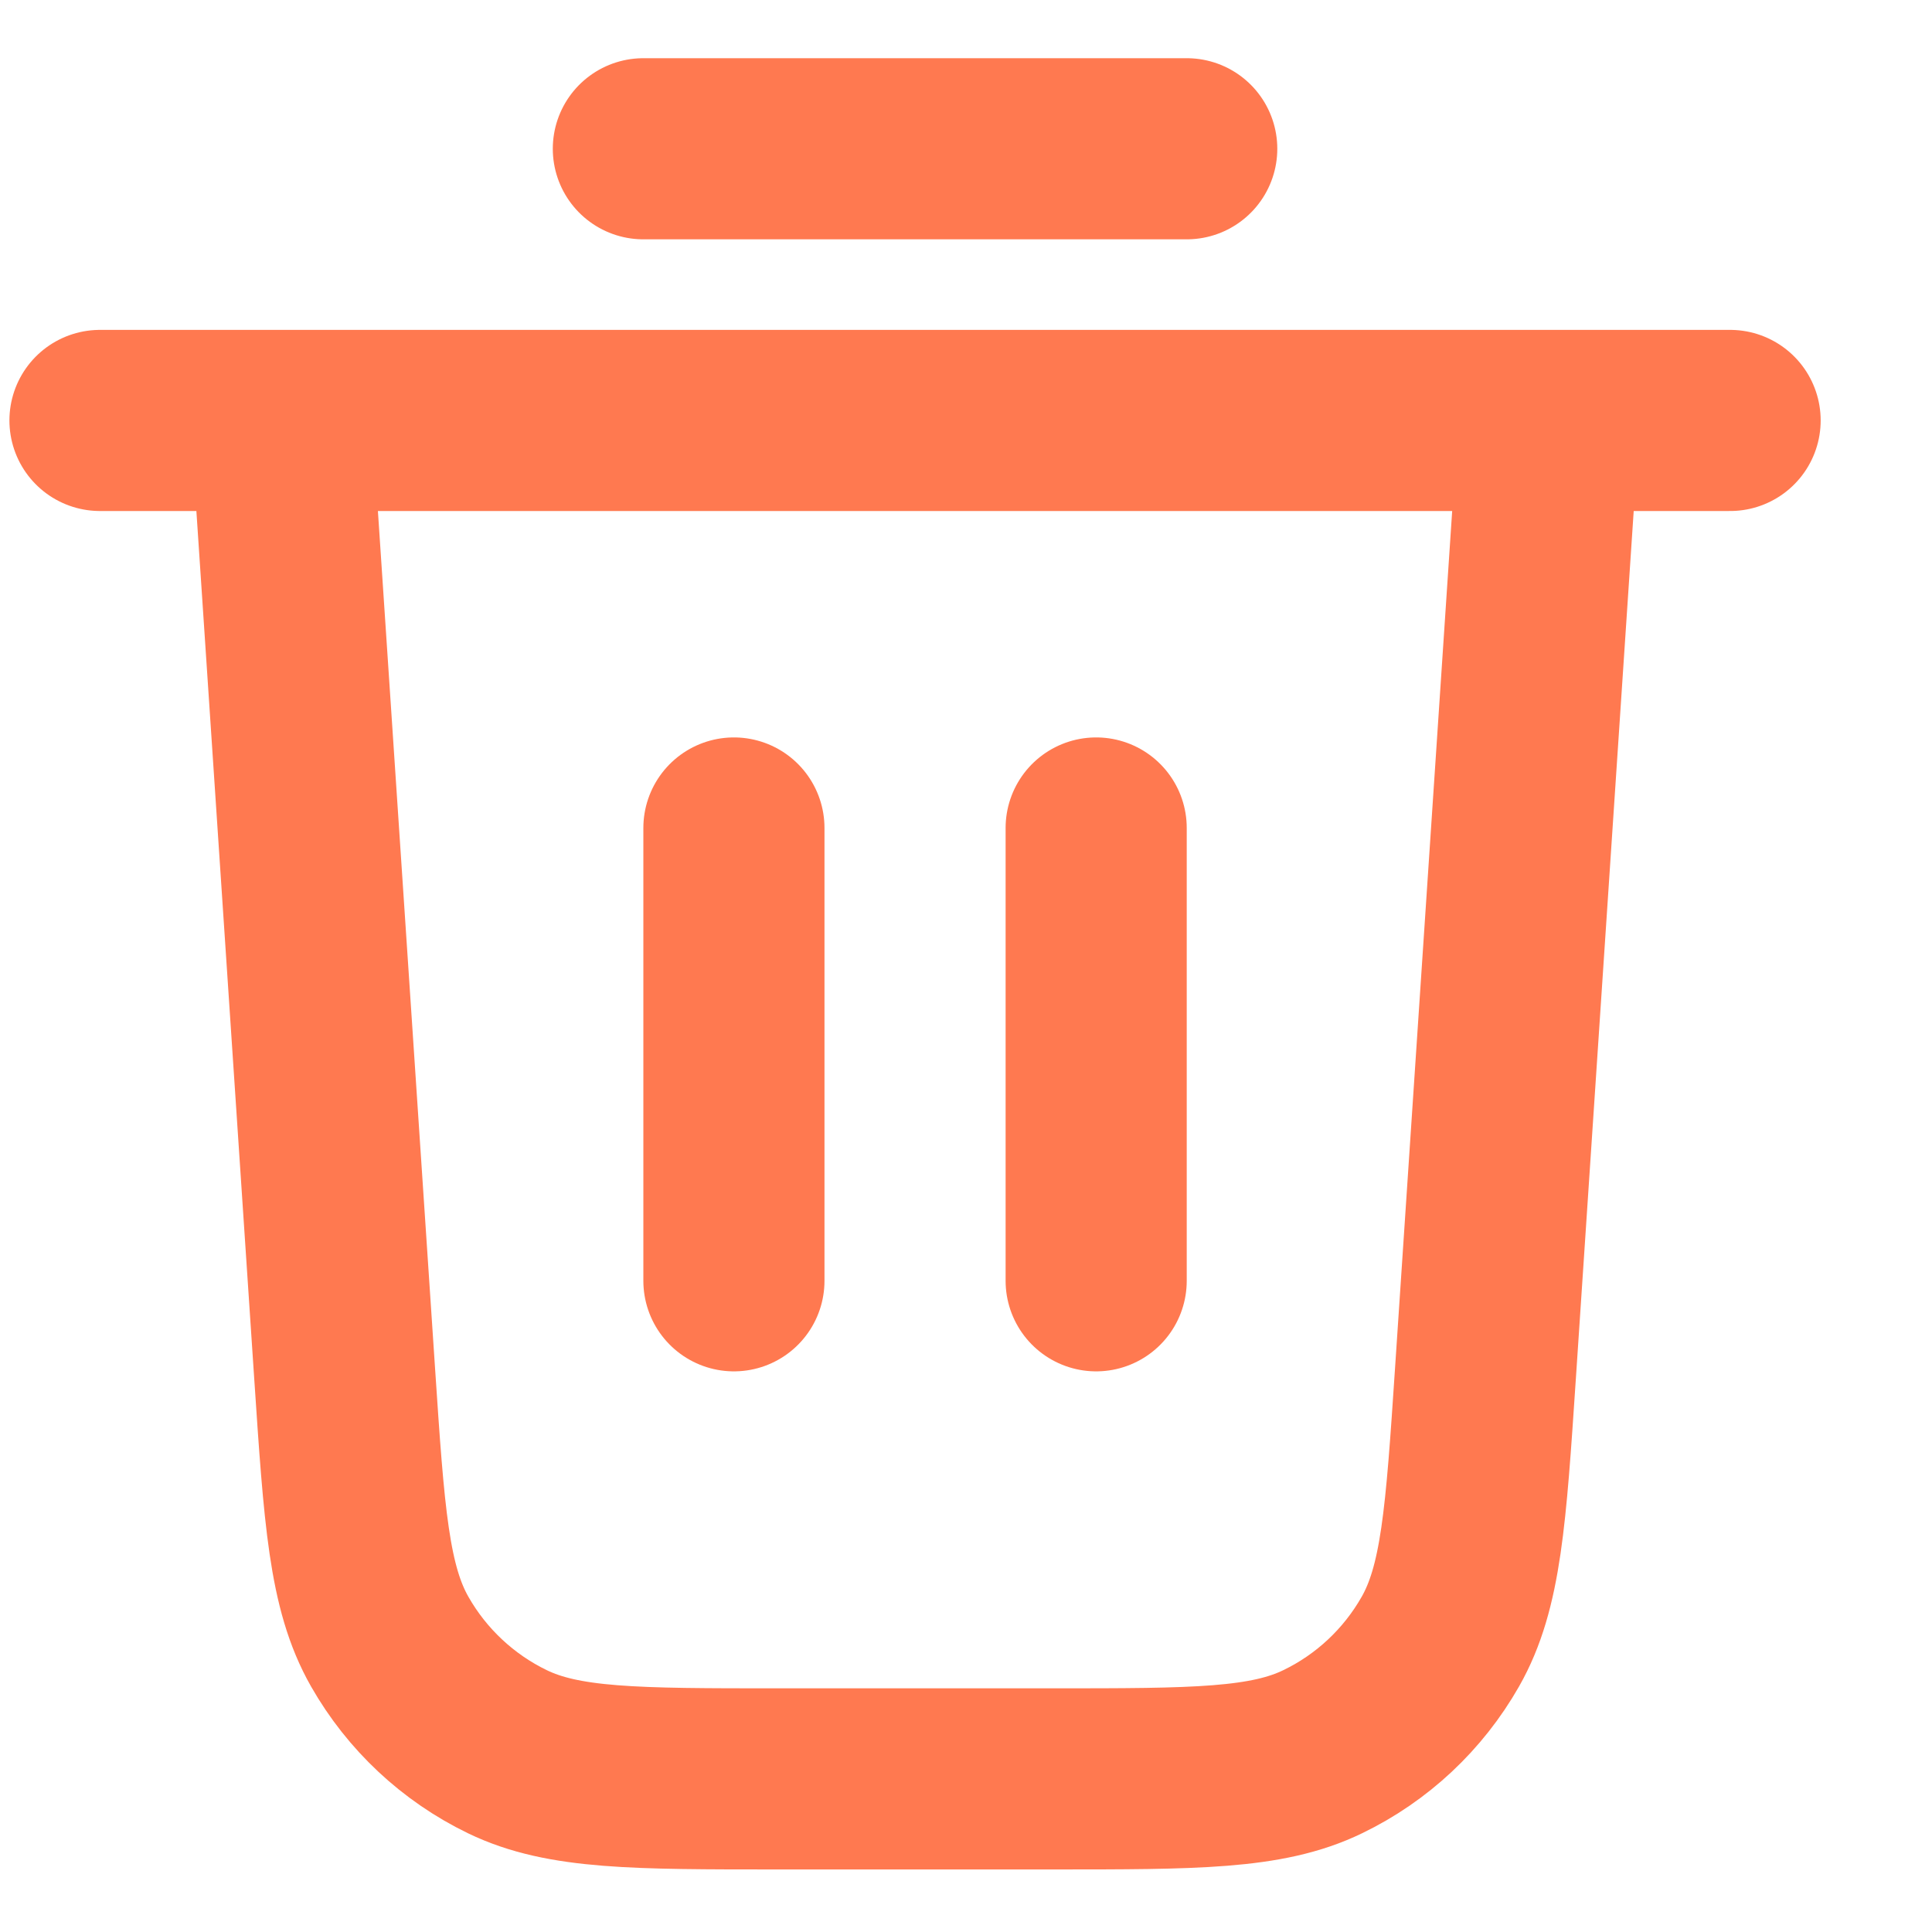
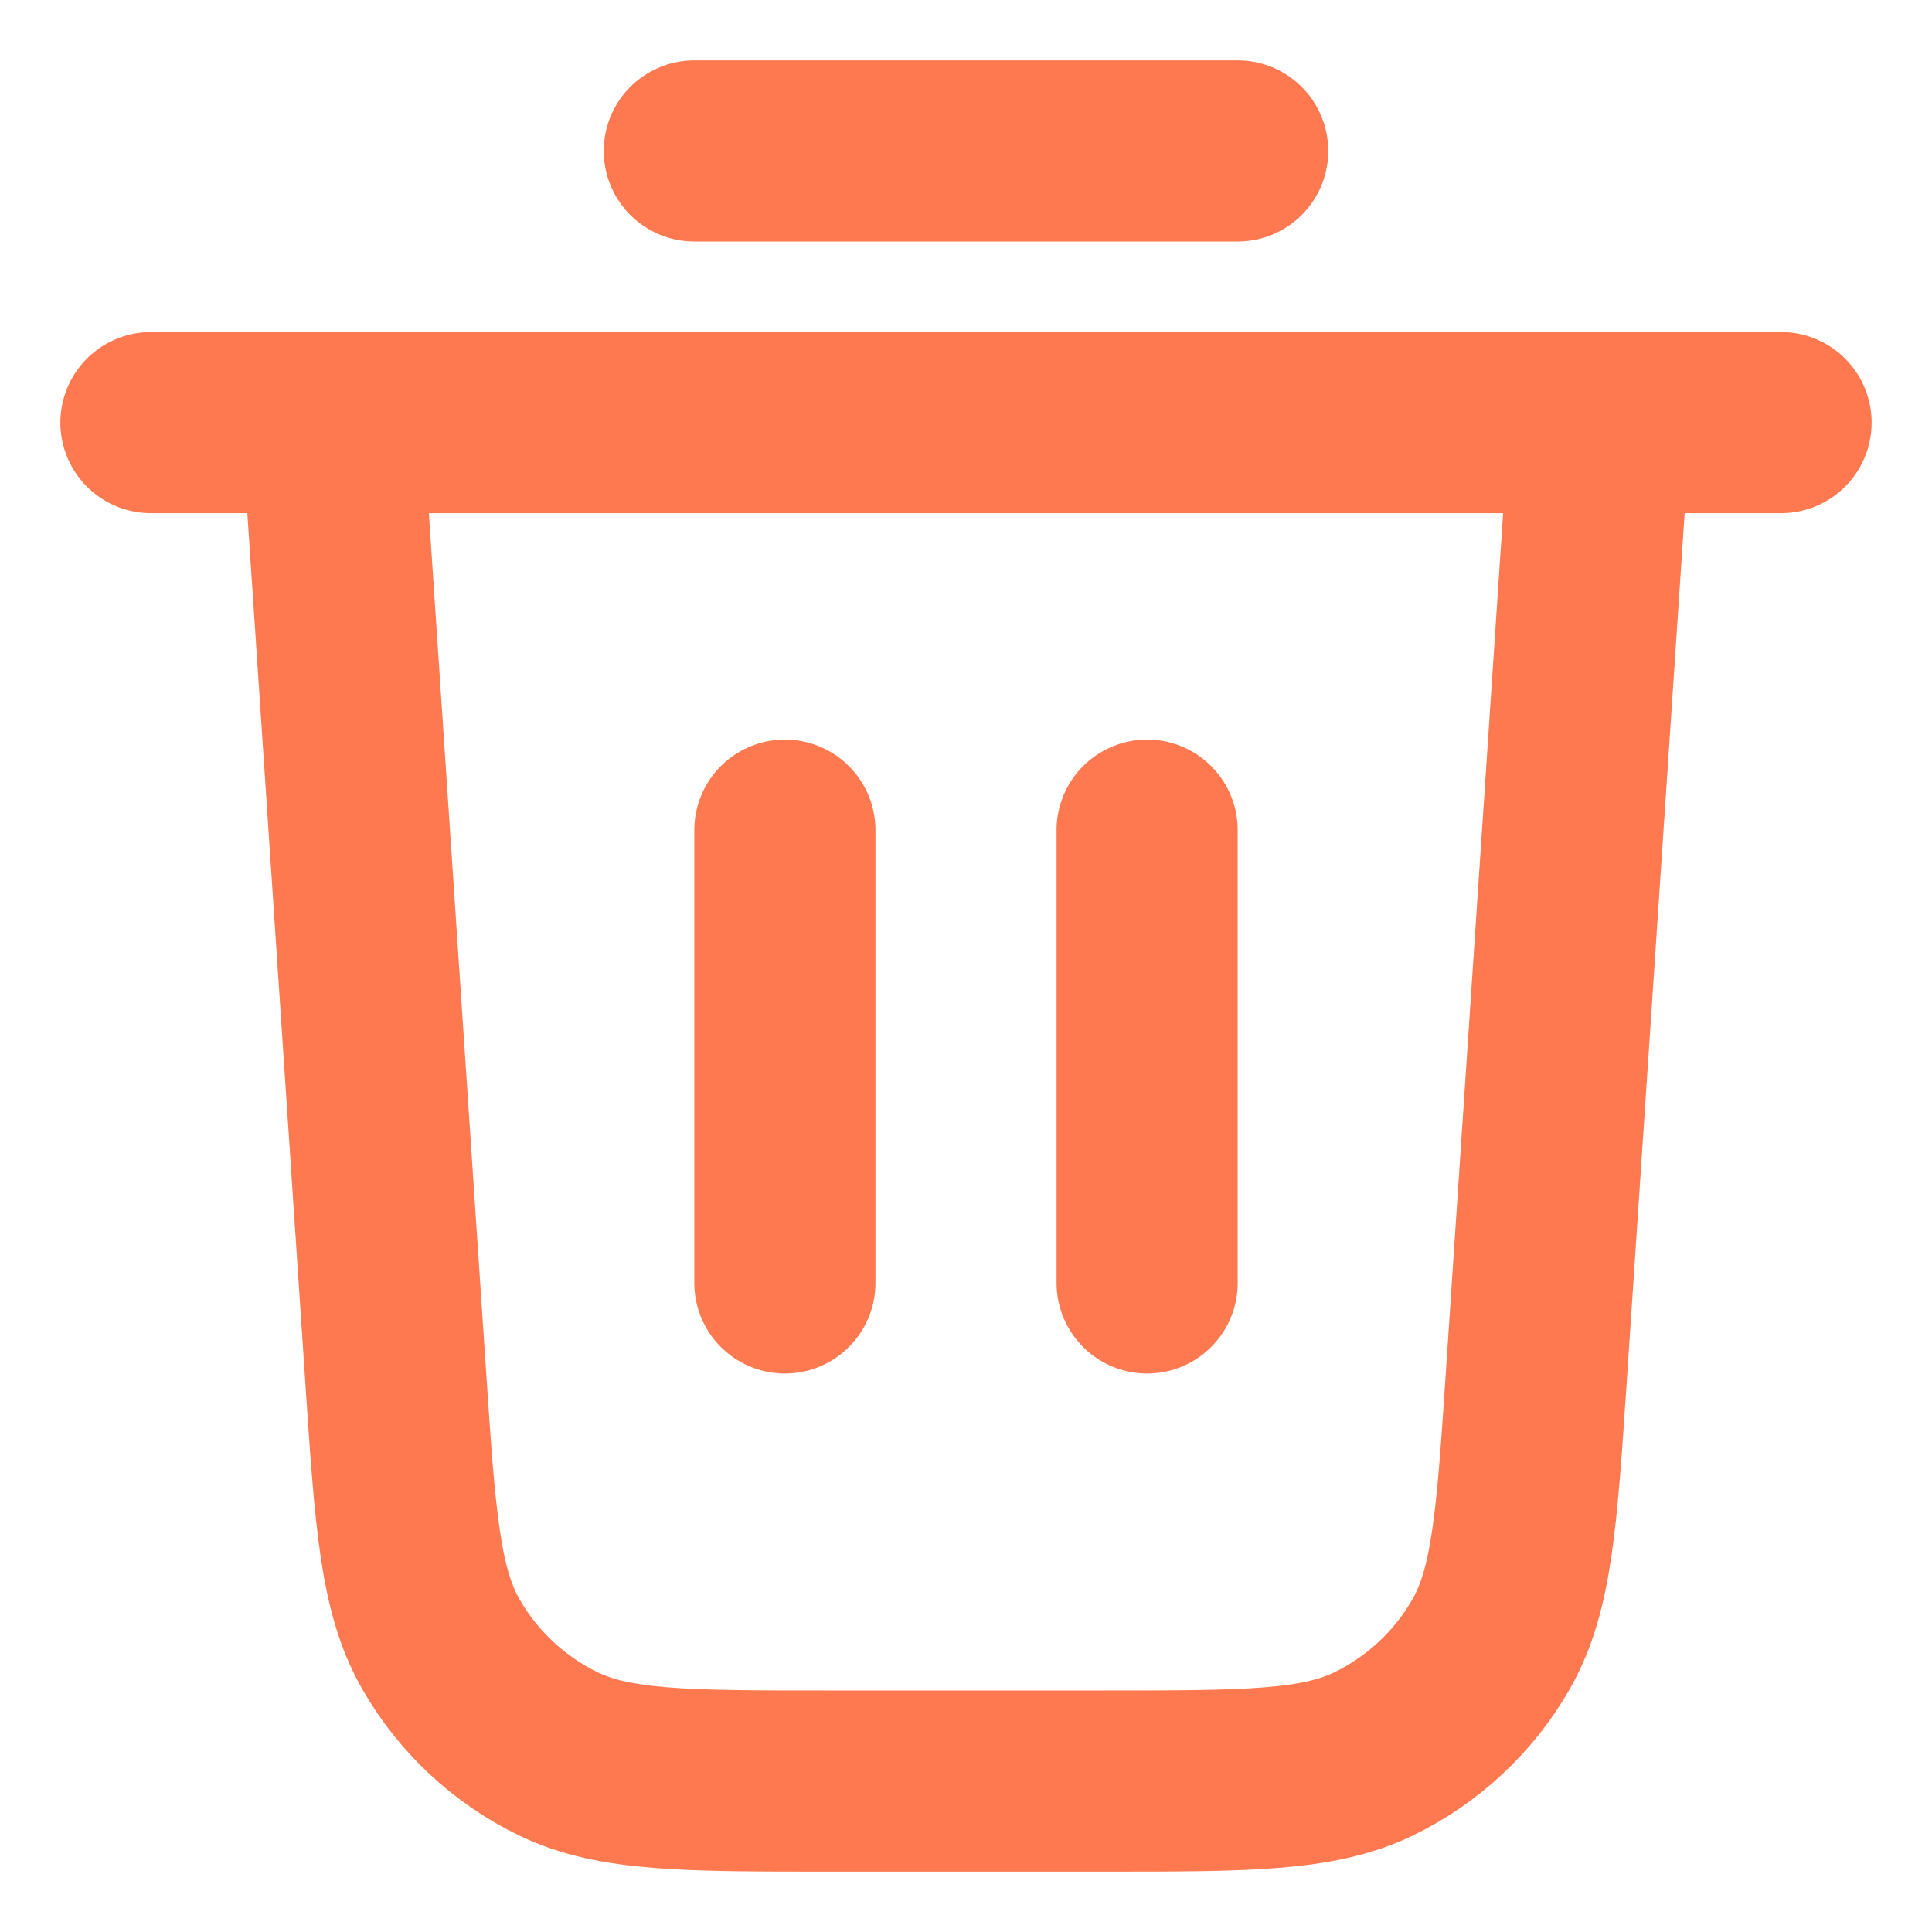
<svg xmlns="http://www.w3.org/2000/svg" width="16" height="16" viewBox="0 0 16 16" fill="none">
-   <path d="M5.328 1.232H9.828M0.828 3.482H14.328M12.828 3.482L12.302 11.372C12.223 12.556 12.184 13.147 11.928 13.596C11.703 13.991 11.364 14.309 10.954 14.507C10.49 14.732 9.896 14.732 8.71 14.732H6.446C5.26 14.732 4.667 14.732 4.202 14.507C3.793 14.309 3.453 13.991 3.228 13.596C2.972 13.147 2.933 12.556 2.854 11.372L2.328 3.482M6.078 6.857V10.607M9.078 6.857V10.607" stroke="#FF7950" stroke-width="1.5" stroke-linecap="round" stroke-linejoin="round" />
+   <path d="M5.75 1.25H10.25M1.25 3.5H14.75M13.25 3.5L12.724 11.389C12.645 12.573 12.606 13.165 12.35 13.614C12.125 14.009 11.785 14.326 11.376 14.525C10.912 14.75 10.318 14.75 9.132 14.75H6.868C5.682 14.75 5.089 14.75 4.624 14.525C4.215 14.326 3.875 14.009 3.65 13.614C3.394 13.165 3.355 12.573 3.276 11.389L2.75 3.5M6.5 6.875V10.625M9.5 6.875V10.625" stroke="#FF7950" stroke-width="1.5" stroke-linecap="round" stroke-linejoin="round" />
</svg>
